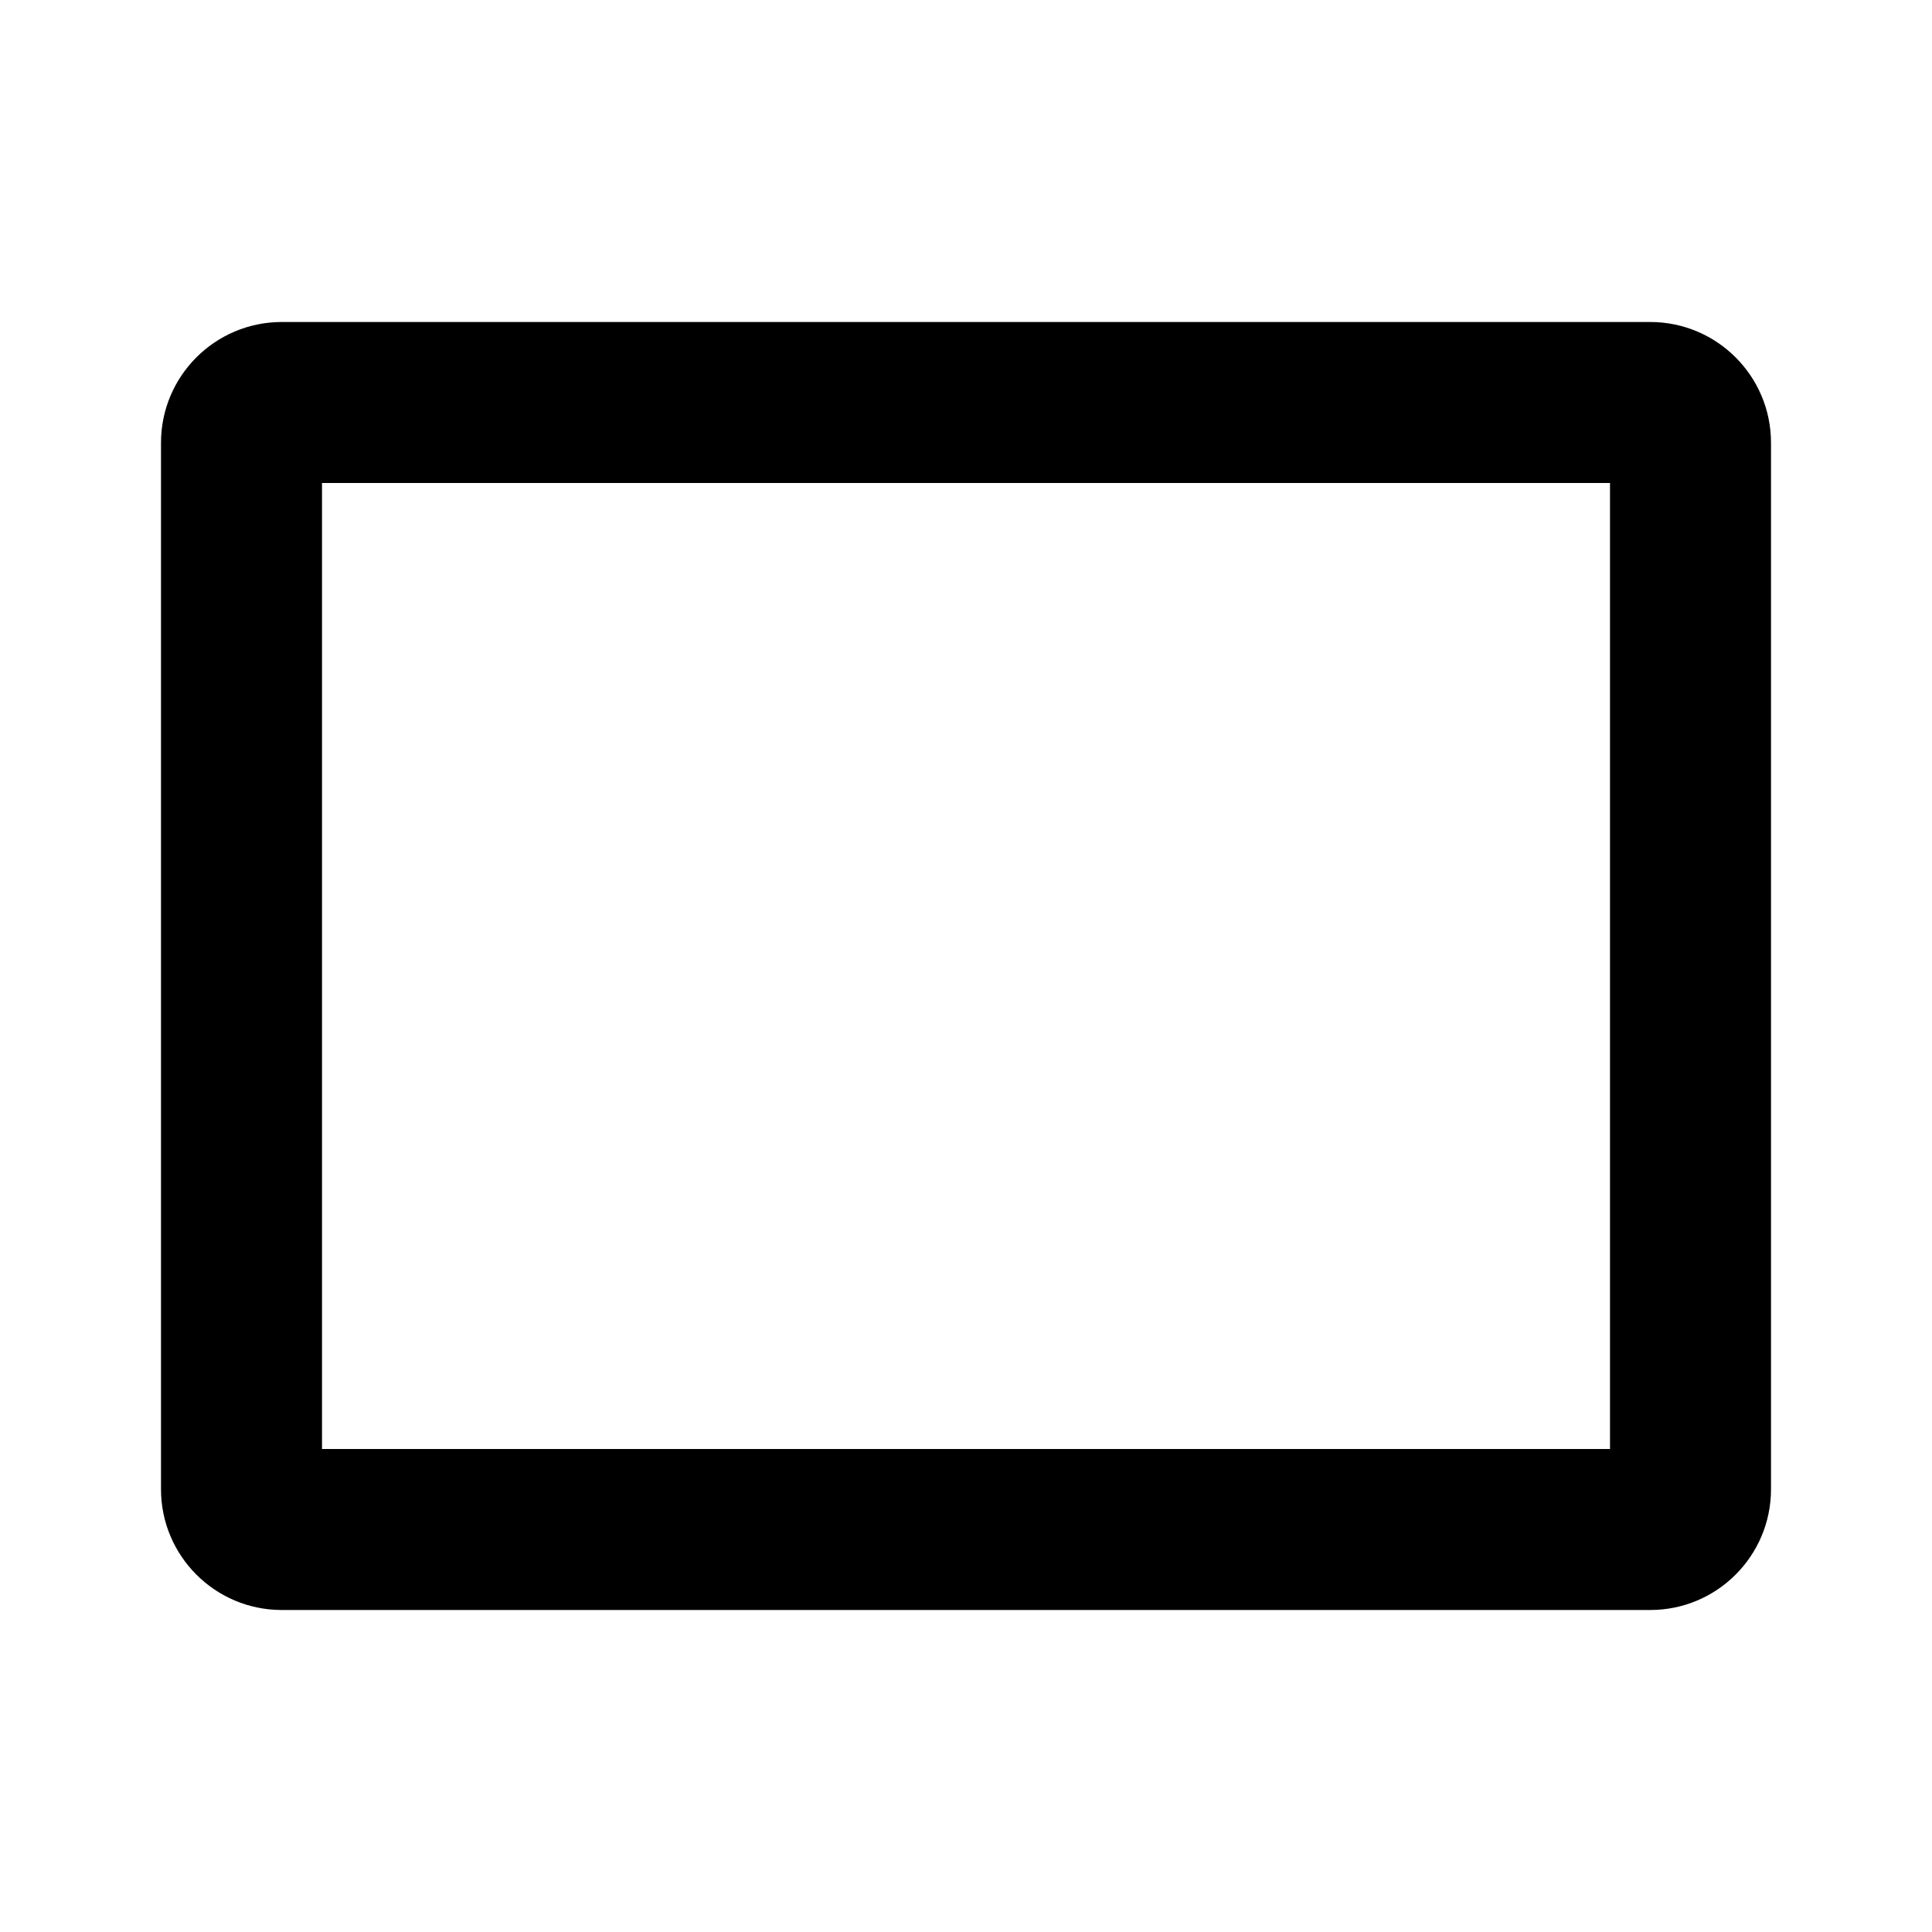
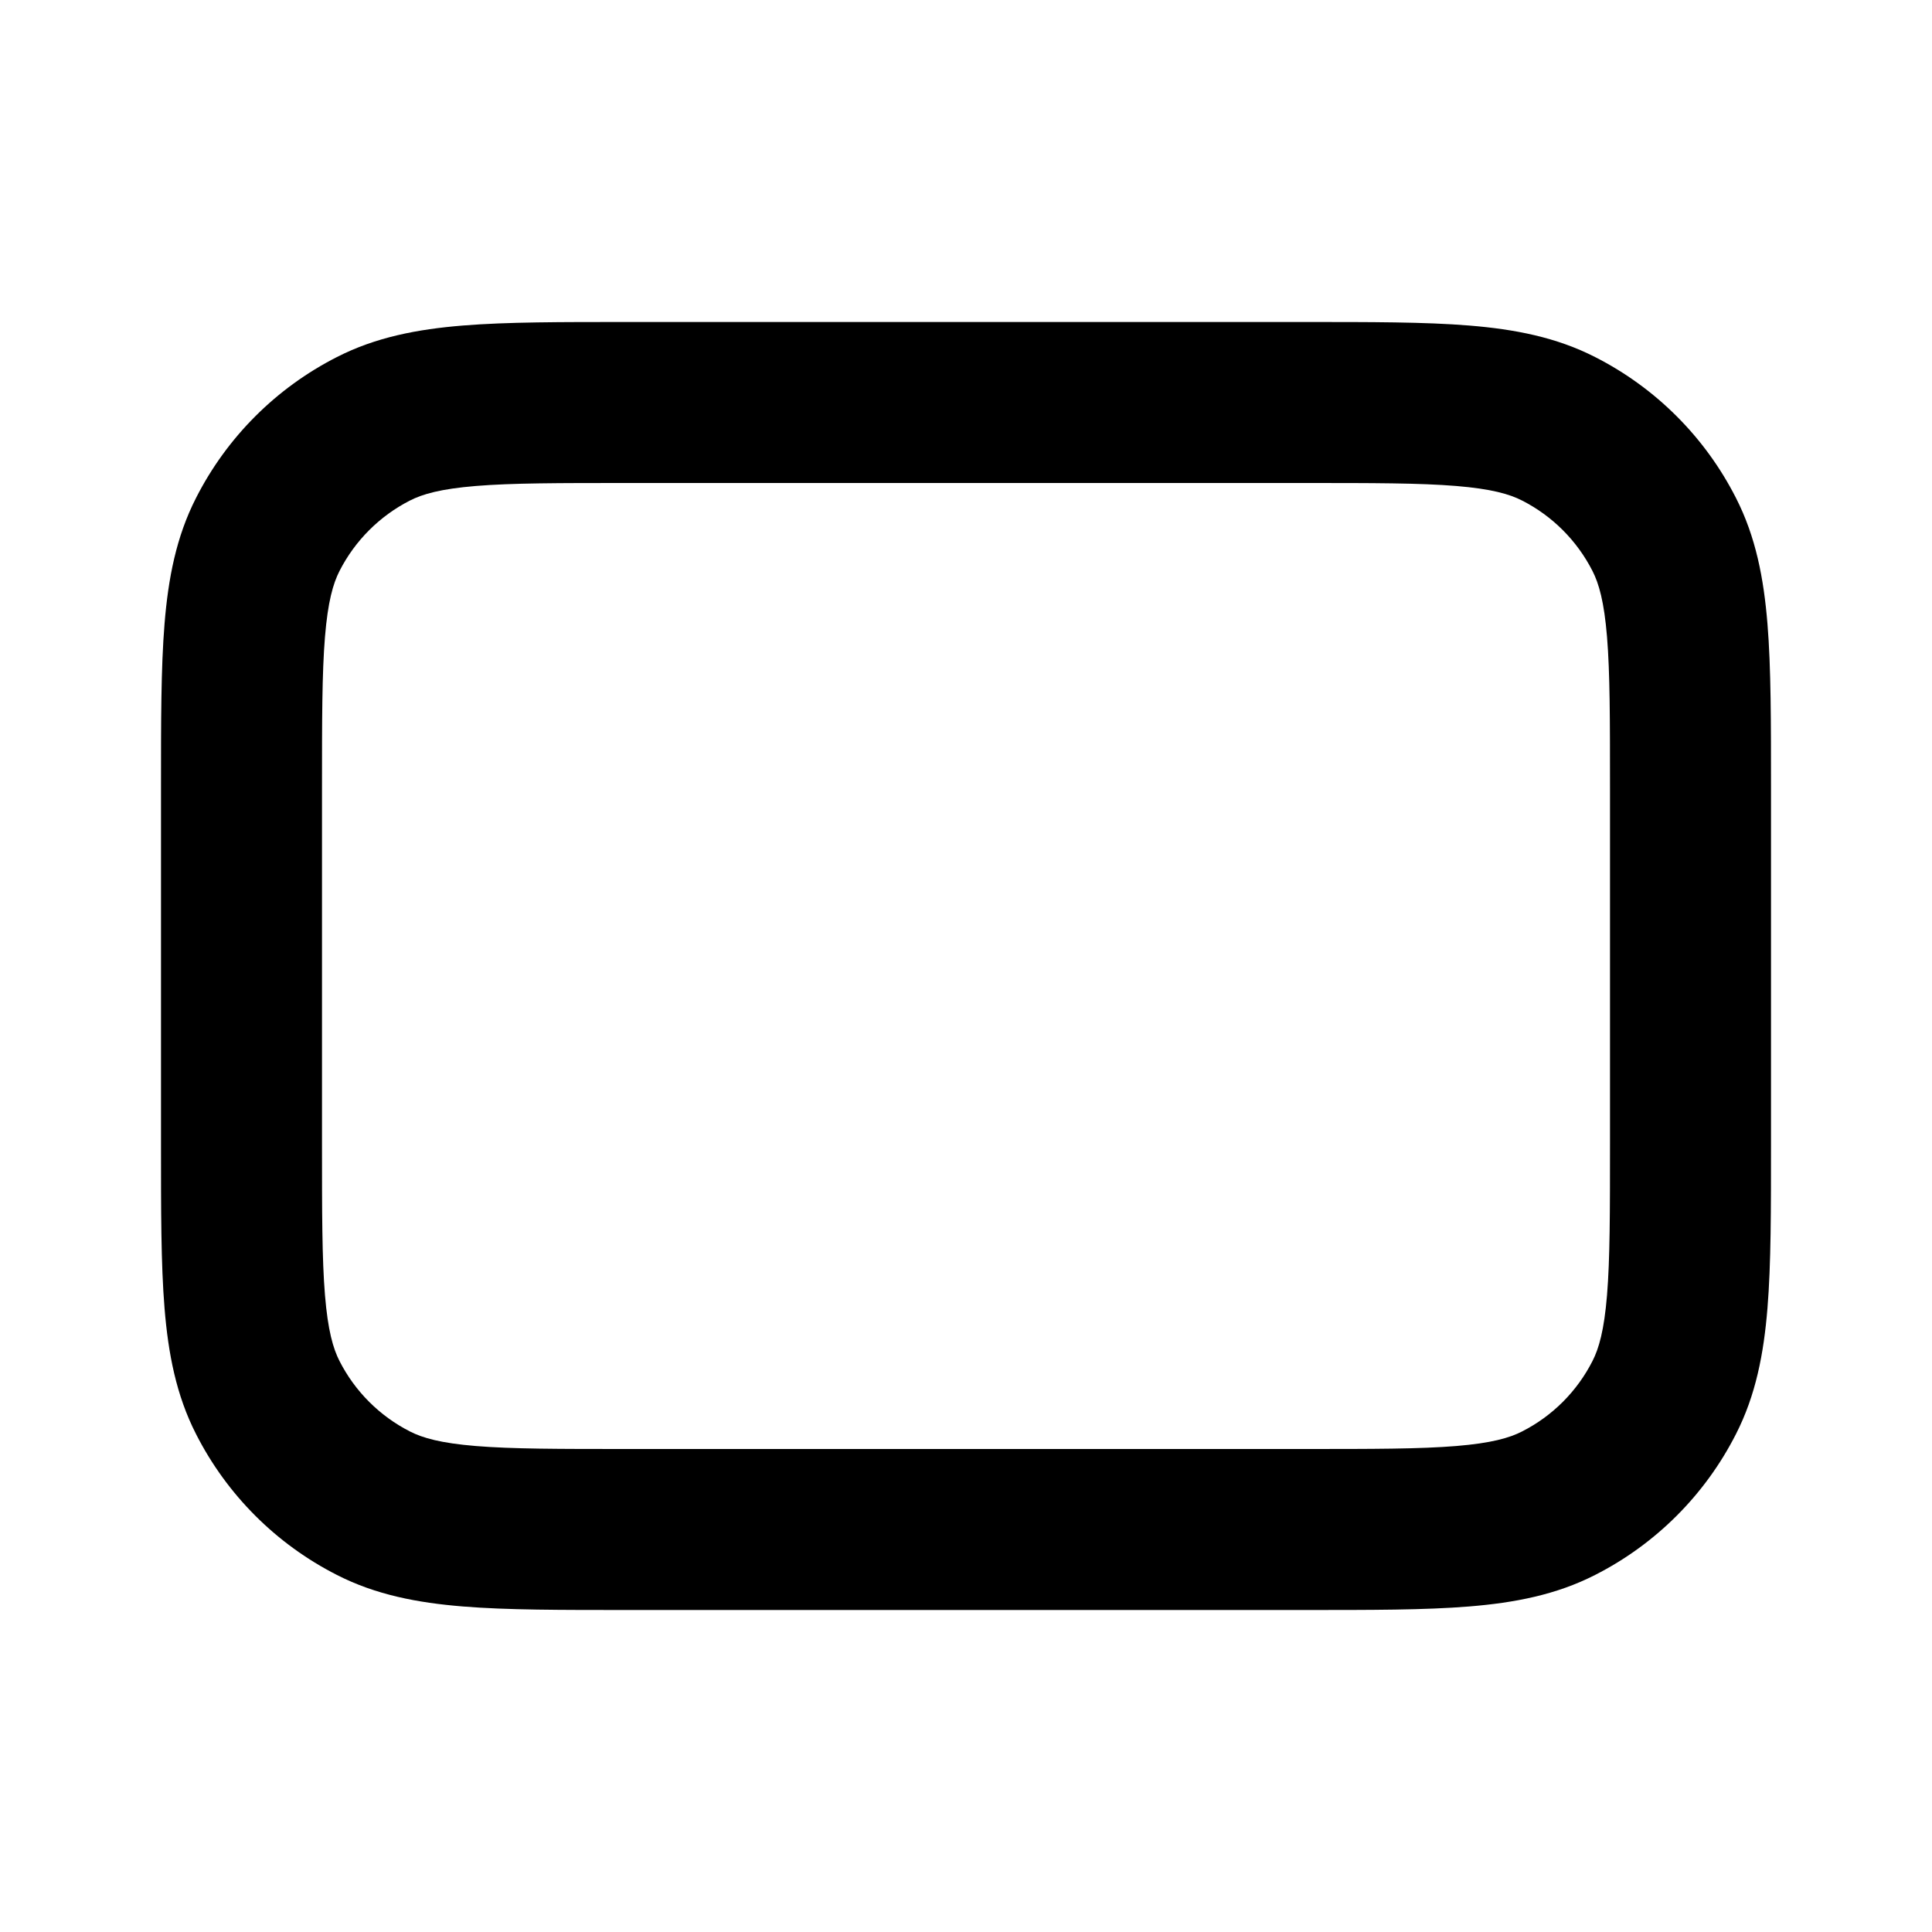
<svg xmlns="http://www.w3.org/2000/svg" width="24" height="24" viewBox="0 0 24 24" class="wd-icon wd-icon-column-one" role="presentation">
-   <path d="M20.5 4C21.328 4 22 4.672 22 5.5V18.5C22 19.328 21.328 20 20.5 20H3.5C2.672 20 2 19.328 2 18.5V5.5C2 4.672 2.672 4 3.5 4H20.5ZM4 18H20V6H4V18Z" fill="oklch(0.352 0 0 / 1)" class="wd-icon-fill" />
+   <path d="M16.2 4C17.024 4 17.702 3.999 18.252 4.044C18.814 4.09 19.331 4.188 19.816 4.436C20.569 4.819 21.181 5.431 21.564 6.184C21.812 6.669 21.91 7.186 21.956 7.748C22.001 8.298 22 8.976 22 9.8V14.2C22 15.024 22.001 15.702 21.956 16.252C21.91 16.814 21.812 17.331 21.564 17.816C21.181 18.569 20.569 19.181 19.816 19.564C19.331 19.812 18.814 19.91 18.252 19.956C17.702 20.001 17.024 20 16.2 20H7.8C6.976 20 6.298 20.001 5.748 19.956C5.186 19.91 4.669 19.812 4.184 19.564C3.431 19.181 2.819 18.569 2.436 17.816C2.188 17.331 2.09 16.814 2.044 16.252C1.999 15.702 2 15.024 2 14.2V9.8C2 8.976 1.999 8.298 2.044 7.748C2.09 7.186 2.188 6.669 2.436 6.184C2.819 5.431 3.431 4.819 4.184 4.436C4.669 4.188 5.186 4.09 5.748 4.044C6.298 3.999 6.976 4 7.8 4H16.2ZM7.8 6C6.943 6 6.361 6 5.911 6.037C5.473 6.073 5.248 6.138 5.092 6.218C4.716 6.41 4.41 6.716 4.218 7.092C4.138 7.248 4.073 7.473 4.037 7.911C4 8.361 4 8.943 4 9.8V14.2C4 15.057 4 15.639 4.037 16.089C4.073 16.527 4.138 16.752 4.218 16.908C4.41 17.285 4.716 17.59 5.092 17.782C5.248 17.862 5.473 17.927 5.911 17.963C6.361 18 6.943 18 7.8 18H16.2C17.057 18 17.639 18 18.089 17.963C18.527 17.927 18.752 17.862 18.908 17.782C19.285 17.59 19.59 17.285 19.782 16.908C19.862 16.752 19.927 16.527 19.963 16.089C20 15.639 20 15.057 20 14.2V9.8C20 8.943 20 8.361 19.963 7.911C19.927 7.473 19.862 7.248 19.782 7.092C19.59 6.716 19.285 6.41 18.908 6.218C18.752 6.138 18.527 6.073 18.089 6.037C17.639 6 17.057 6 16.2 6H7.8Z" fill="oklch(0.352 0 0 / 1)" class="wd-icon-fill" />
</svg>
